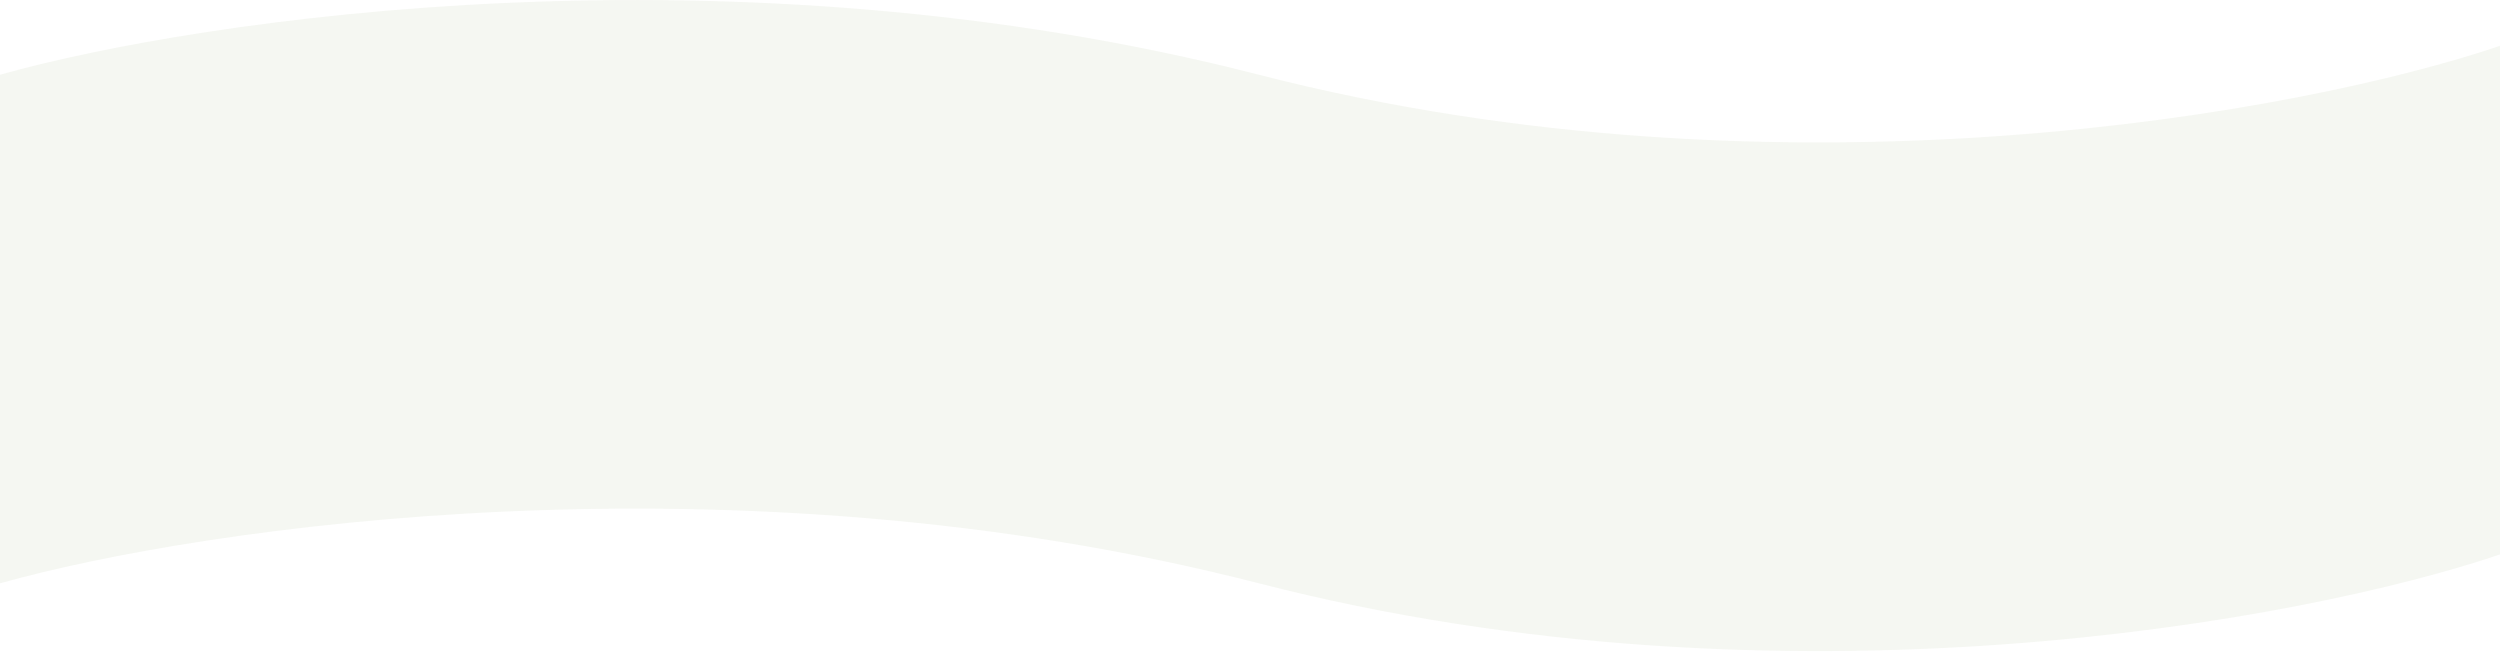
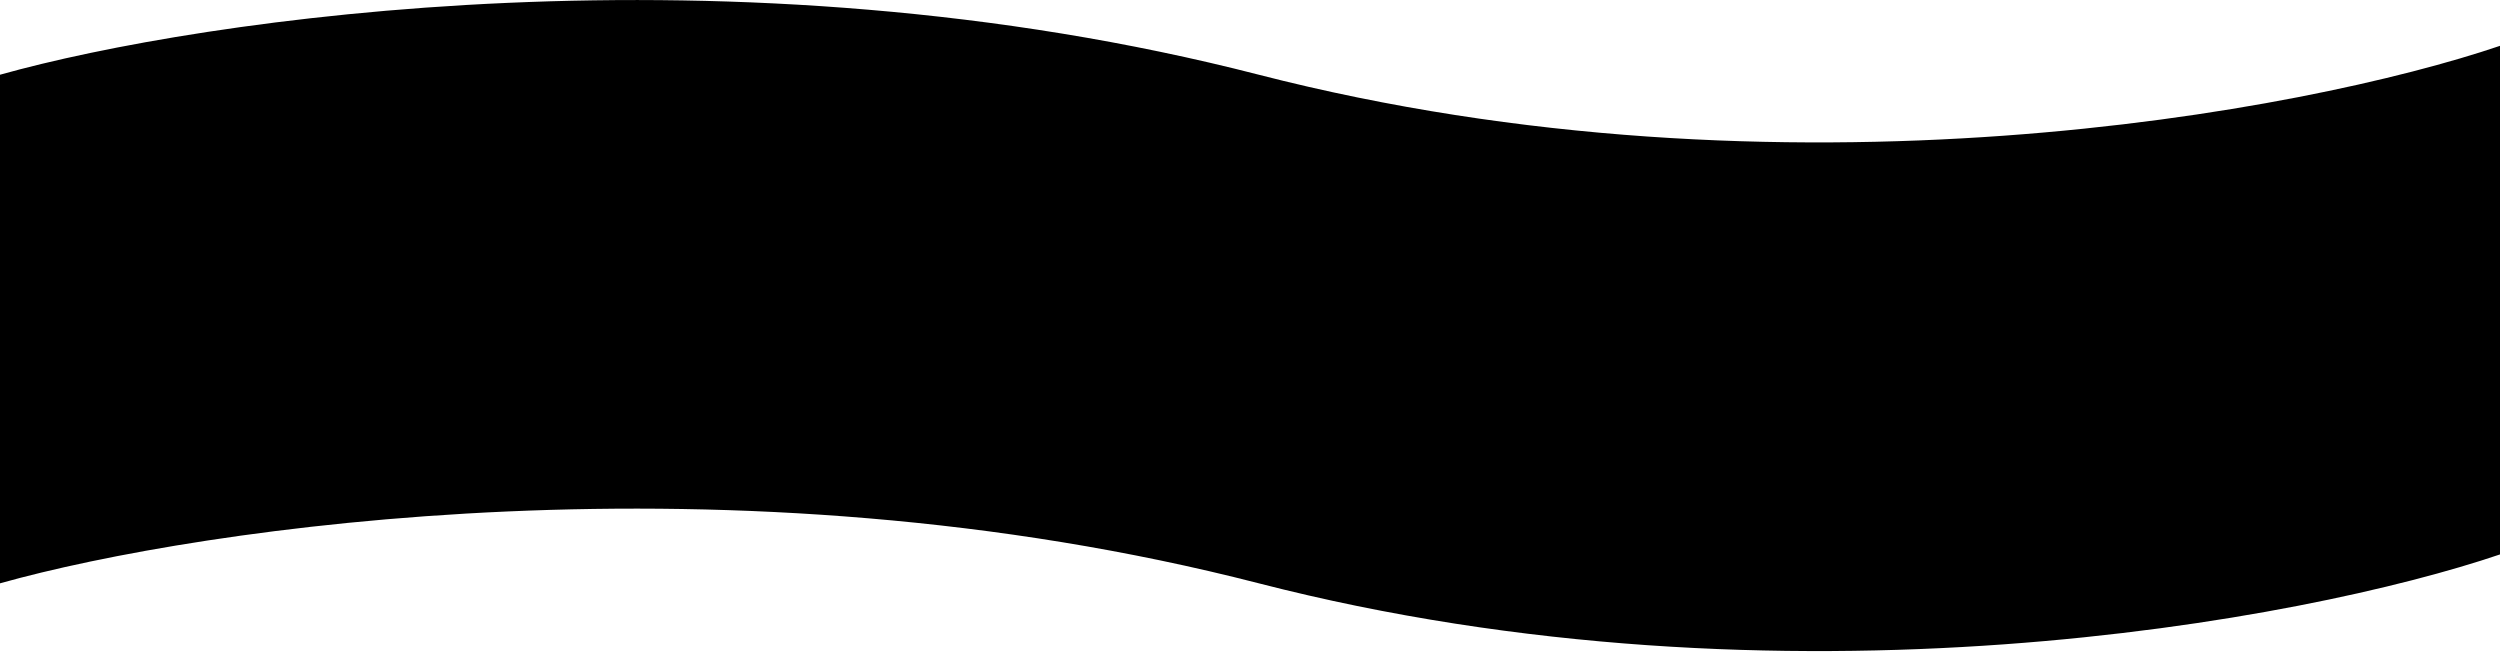
- <svg xmlns="http://www.w3.org/2000/svg" version="1.1" id="Calque_1" x="0px" y="0px" viewBox="0 0 1920 500" style="enable-background:new 0 0 1920 500;" xml:space="preserve">
-   <style type="text/css">
- 	.st0{fill:#648947;fill-opacity:7.000000e-02;}
- </style>
-   <path class="st0" d="M966.8,57.4C563.1-46.5,154.1,14.1,0,57.4V448c154.1-43.3,563.1-103.9,966.8,0  c403.7,103.9,803.7,28.5,953.2-22.2V35.2C1770.5,85.9,1370.5,161.2,966.8,57.4z" />
+ <svg xmlns="http://www.w3.org/2000/svg" version="1.1" id="wave" x="0px" y="0px" viewBox="0 0 1920 500" style="enable-background:new 0 0 1920 500;" xml:space="preserve">
+   <path d="M966.8,57.4C563.1-46.5,154.1,14.1,0,57.4V448c154.1-43.3,563.1-103.9,966.8,0  c403.7,103.9,803.7,28.5,953.2-22.2V35.2C1770.5,85.9,1370.5,161.2,966.8,57.4z" />
</svg>
